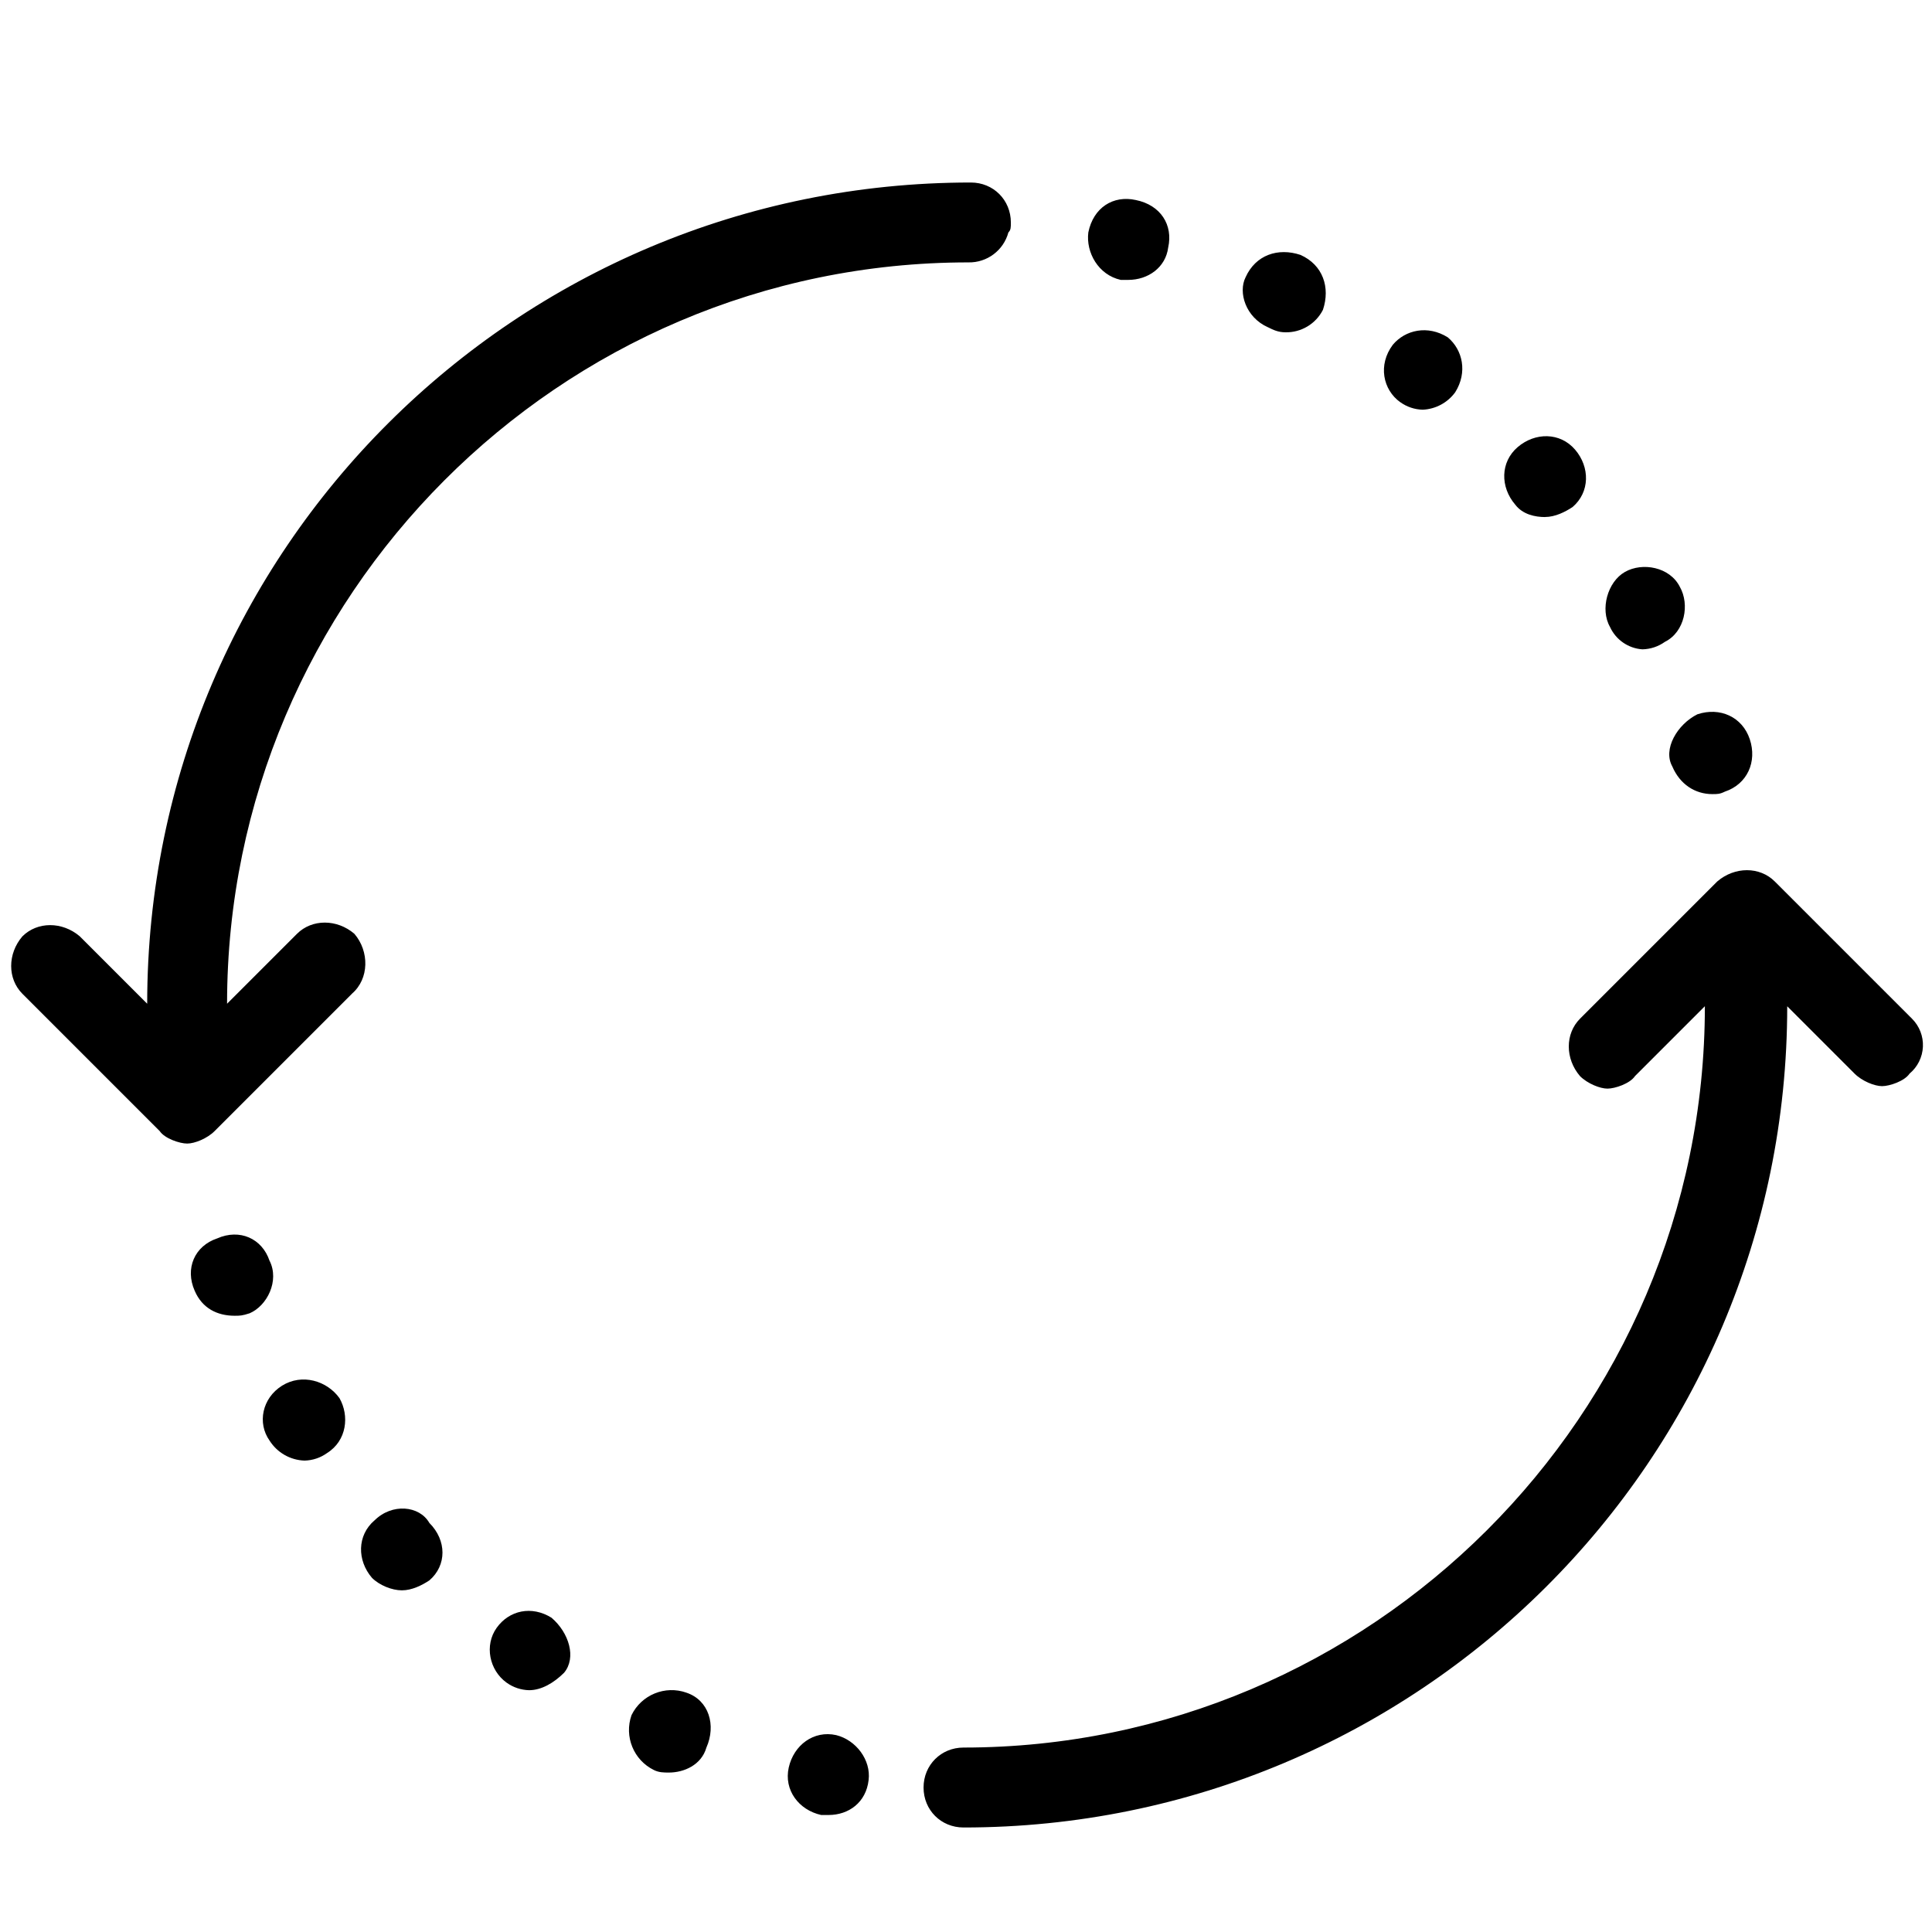
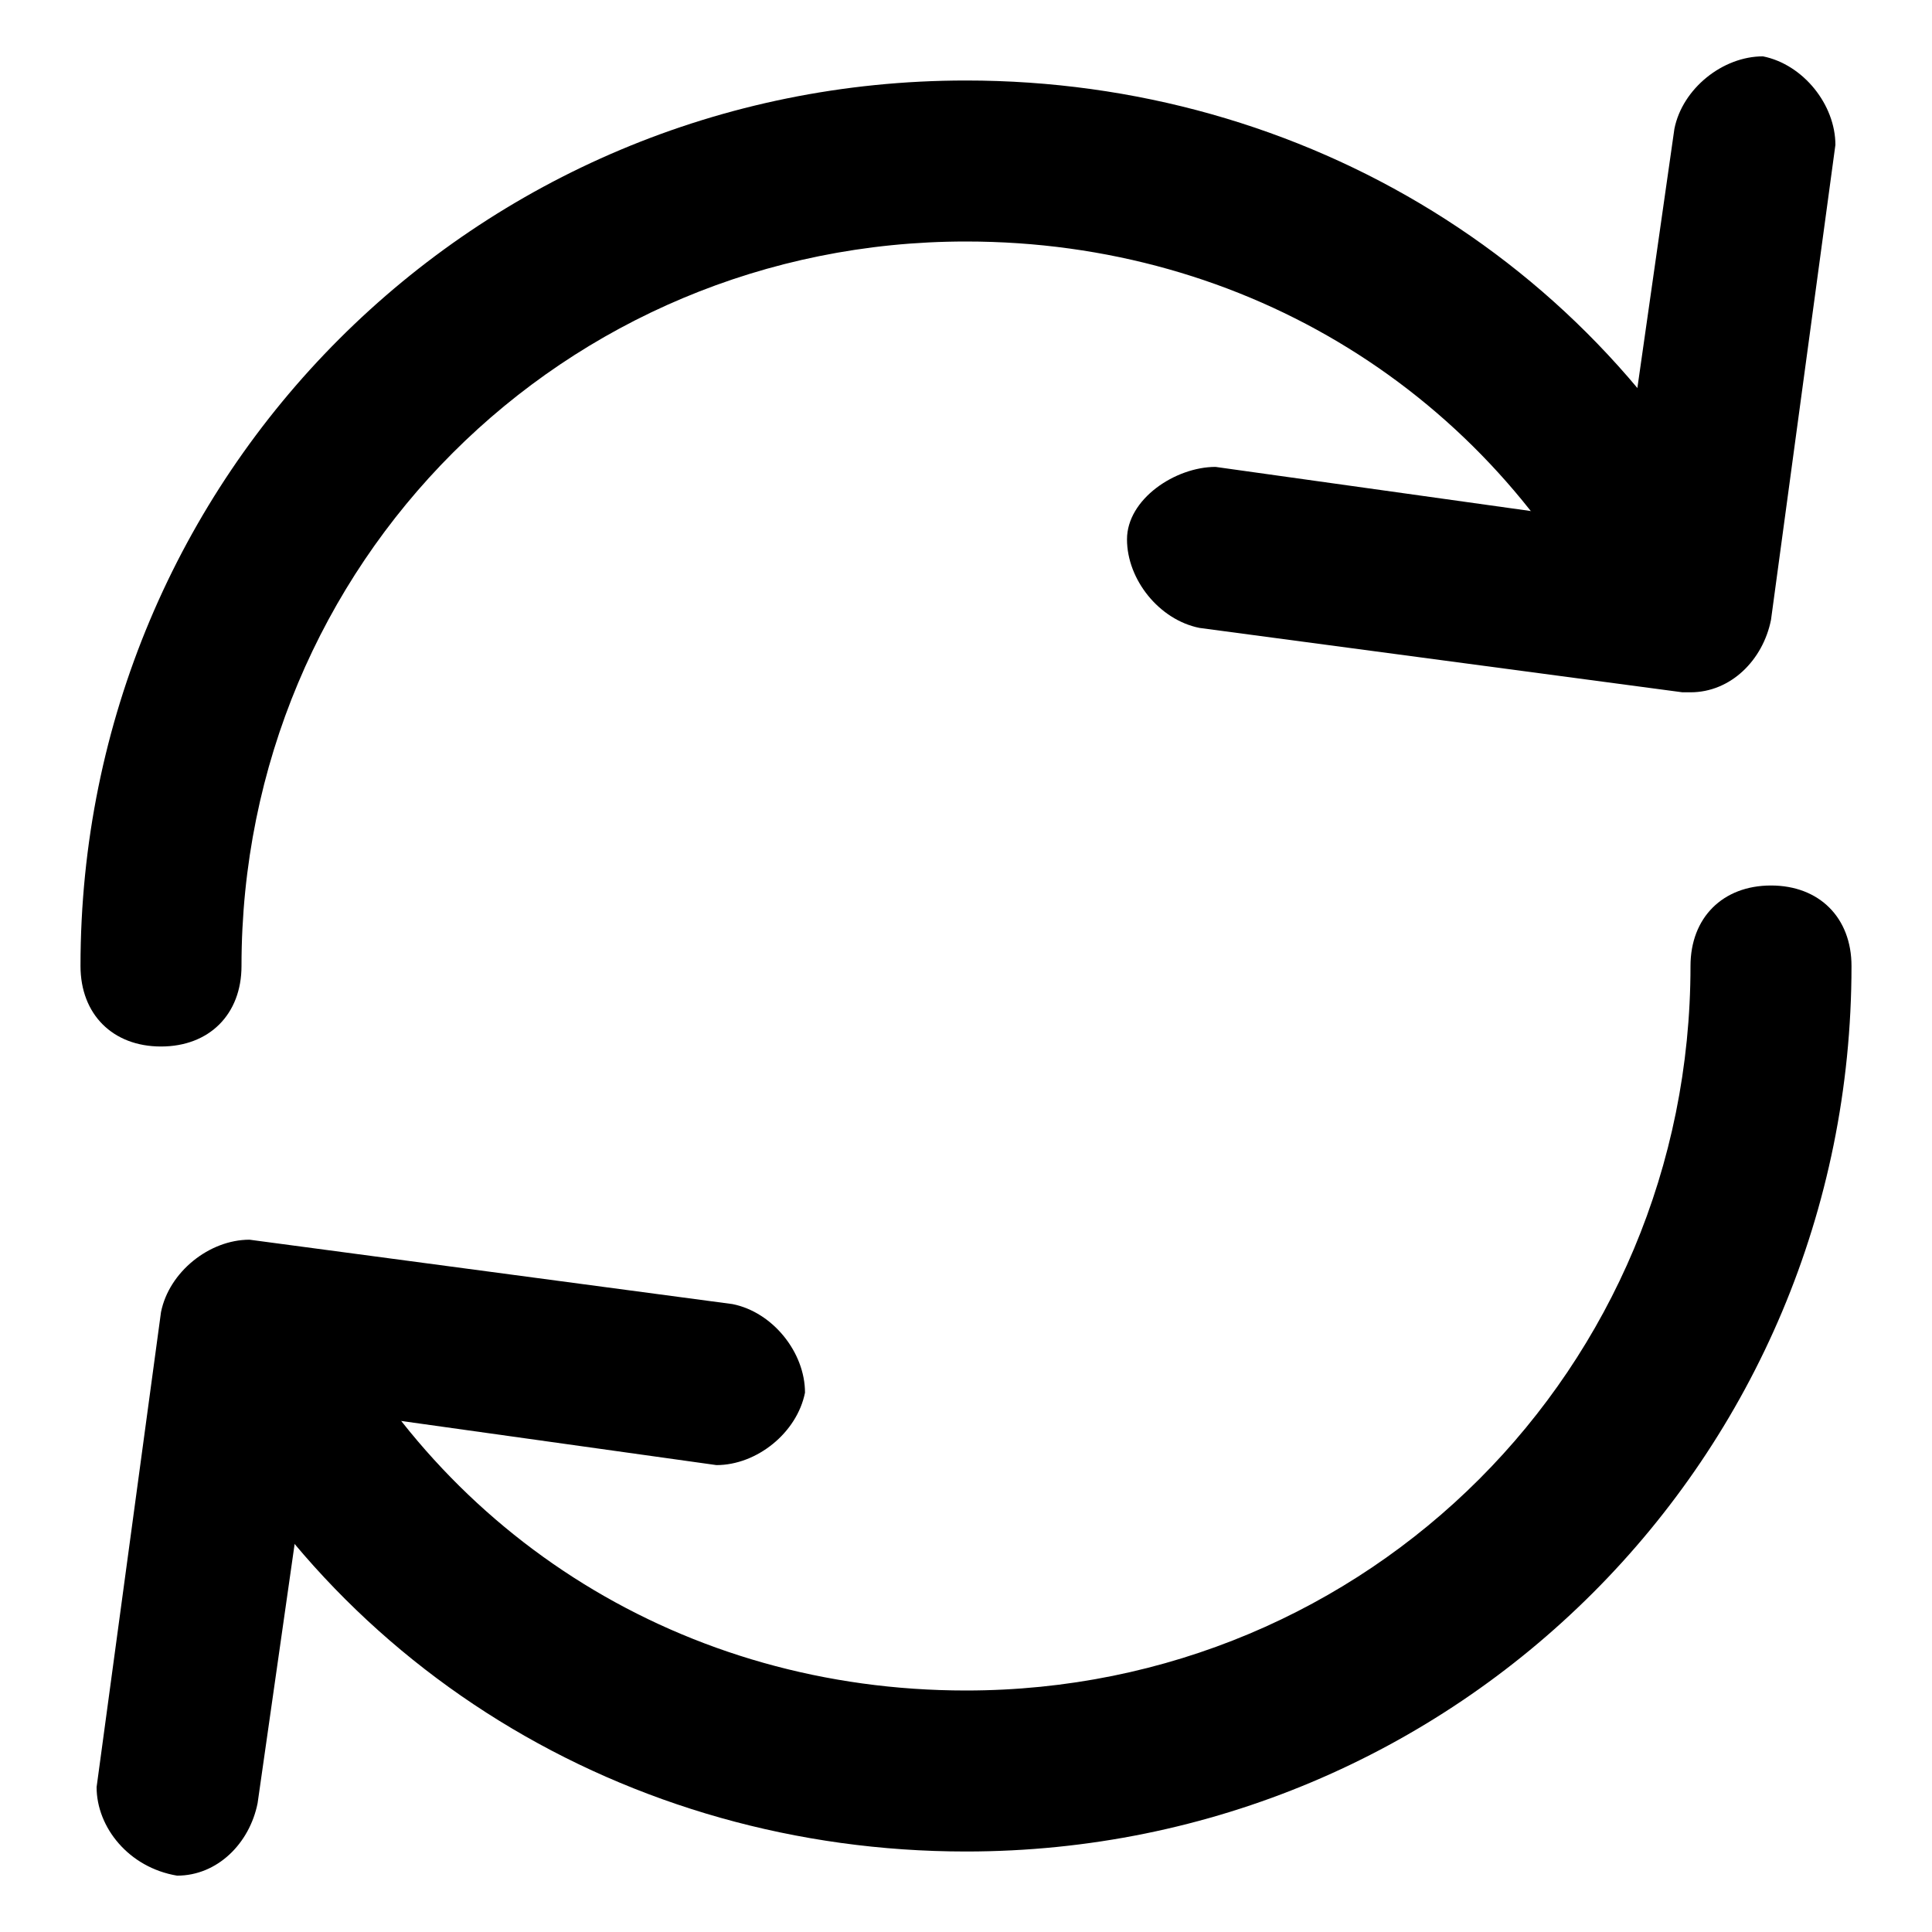
- <svg xmlns="http://www.w3.org/2000/svg" width="32" height="32" viewBox="0 0 32 32">
-   <path d="M5.829 16.46l-2.274 2.274c-.124.124-.331.207-.455.207s-.372-.083-.455-.207L.371 16.46c-.248-.248-.248-.662 0-.951.248-.248.661-.248.951 0l1.116 1.116c0-7.525 6.119-13.602 13.643-13.602.372 0 .662.289.662.662 0 .083 0 .124-.041.165a.671.671 0 0 1-.662.496c-6.78 0-12.279 5.54-12.279 12.279l1.158-1.158c.248-.248.662-.248.951 0 .248.289.248.744-.041.992zM18.563 4.636h.124c.331 0 .62-.207.662-.537.083-.372-.124-.703-.537-.786-.372-.083-.703.124-.786.537-.041.331.165.703.537.786zm4.631 2.026a.664.664 0 0 0 .372.124.706.706 0 0 0 .537-.289c.207-.331.124-.703-.124-.91-.331-.207-.703-.124-.91.124-.248.331-.165.744.124.951zm2.398 1.901c.165 0 .331-.083.455-.165.289-.248.289-.662.041-.951s-.662-.289-.951-.041c-.289.248-.289.662-.041.951.124.165.331.207.496.207zm2.108 4.135c.124.289.372.455.662.455.083 0 .124 0 .207-.041.372-.124.537-.496.413-.868s-.496-.537-.868-.413c-.331.165-.579.579-.413.868zM4.465 20.884c-.124-.372-.496-.537-.868-.372-.372.124-.537.496-.372.868.124.289.372.413.662.413.083 0 .124 0 .248-.041.289-.124.496-.537.331-.868zm22.739-10.129a.664.664 0 0 0 .372-.124c.331-.165.413-.62.248-.91-.165-.331-.62-.413-.91-.248s-.413.62-.248.91a.637.637 0 0 0 .537.372zm-6.201-5.334c.083.041.165.083.289.083a.682.682 0 0 0 .62-.372c.124-.372 0-.744-.372-.91-.372-.124-.744 0-.91.372-.124.248 0 .662.372.827zM11.37 28.036a.739.739 0 0 0-.91.372.739.739 0 0 0 .372.91c.083.041.165.041.248.041.248 0 .537-.124.62-.413.165-.372.041-.786-.331-.91zm2.48.703c-.372-.083-.703.165-.786.537s.165.703.537.786h.124c.331 0 .62-.207.662-.579.041-.331-.207-.662-.537-.744zm-7.648-3.556c-.289.248-.289.662-.041.951.124.124.331.207.496.207s.331-.083.455-.165c.289-.248.289-.662 0-.951-.165-.289-.62-.331-.91-.041zm-1.53-2.232c-.331.207-.413.62-.207.91a.712.712 0 0 0 .579.331.664.664 0 0 0 .372-.124c.331-.207.372-.62.207-.91-.207-.289-.62-.413-.951-.207zm4.465 3.845c-.331-.207-.703-.124-.91.165s-.124.703.165.91a.664.664 0 0 0 .372.124c.207 0 .413-.124.579-.289.207-.248.083-.662-.207-.91zm22.532-9.923l-2.274-2.274c-.248-.248-.662-.248-.951 0l-2.274 2.274c-.248.248-.248.662 0 .951.124.124.331.207.455.207s.372-.083.455-.207l1.158-1.158c0 6.78-5.54 12.279-12.279 12.279-.372 0-.662.289-.662.662s.289.662.662.662c7.525 0 13.643-6.078 13.643-13.602l1.116 1.116c.124.124.331.207.455.207s.372-.083.455-.207a.616.616 0 0 0 .041-.91z" />
+ <svg xmlns="http://www.w3.org/2000/svg" version="1.1" id="Layer_1" x="0px" y="0px" viewBox="0 0 24 24" style="enable-background:new 0 0 24 24;" xml:space="preserve">
+   <g transform="translate(0, 0)">
+     <g>
+       <path d="M2,13c-0.6,0-1-0.4-1-1C1,5.9,5.9,1,12,1c4.2,0,8,2.3,9.8,6.1c0.2,0.5,0,1.1-0.5,1.3s-1.1,0-1.3-0.5c-1.5-3-4.5-4.9-8-4.9    c-5,0-9,4-9,9C3,12.6,2.6,13,2,13z" />
+     </g>
+     <g>
+       <path d="M12,23c-4.2,0-8-2.3-9.8-6.1c-0.2-0.5,0-1.1,0.5-1.3s1.1,0,1.3,0.5c1.5,3,4.5,4.9,8,4.9c5,0,9-4,9-9c0-0.6,0.4-1,1-1    s1,0.4,1,1C23,18.1,18.1,23,12,23z" />
+     </g>
+     <g>
+       <path d="M21,8.6h-0.1l-6-0.8C14.4,7.7,14,7.2,14,6.7s0.6-0.9,1.1-0.9l5,0.7l0.7-4.9c0.1-0.5,0.6-0.9,1.1-0.9    c0.5,0.1,0.9,0.6,0.9,1.1L22,7.7C21.9,8.2,21.5,8.6,21,8.6z" />
+     </g>
+     <g>
+       <path d="M2.2,23.3L2.2,23.3c-0.6-0.1-1-0.6-1-1.1L2,16.3c0.1-0.5,0.6-0.9,1.1-0.9l6,0.8c0.5,0.1,0.9,0.6,0.9,1.1    c-0.1,0.5-0.6,0.9-1.1,0.9l-5-0.7l-0.7,4.9C3.1,22.9,2.7,23.3,2.2,23.3z" />
+     </g>
+   </g>
</svg>
